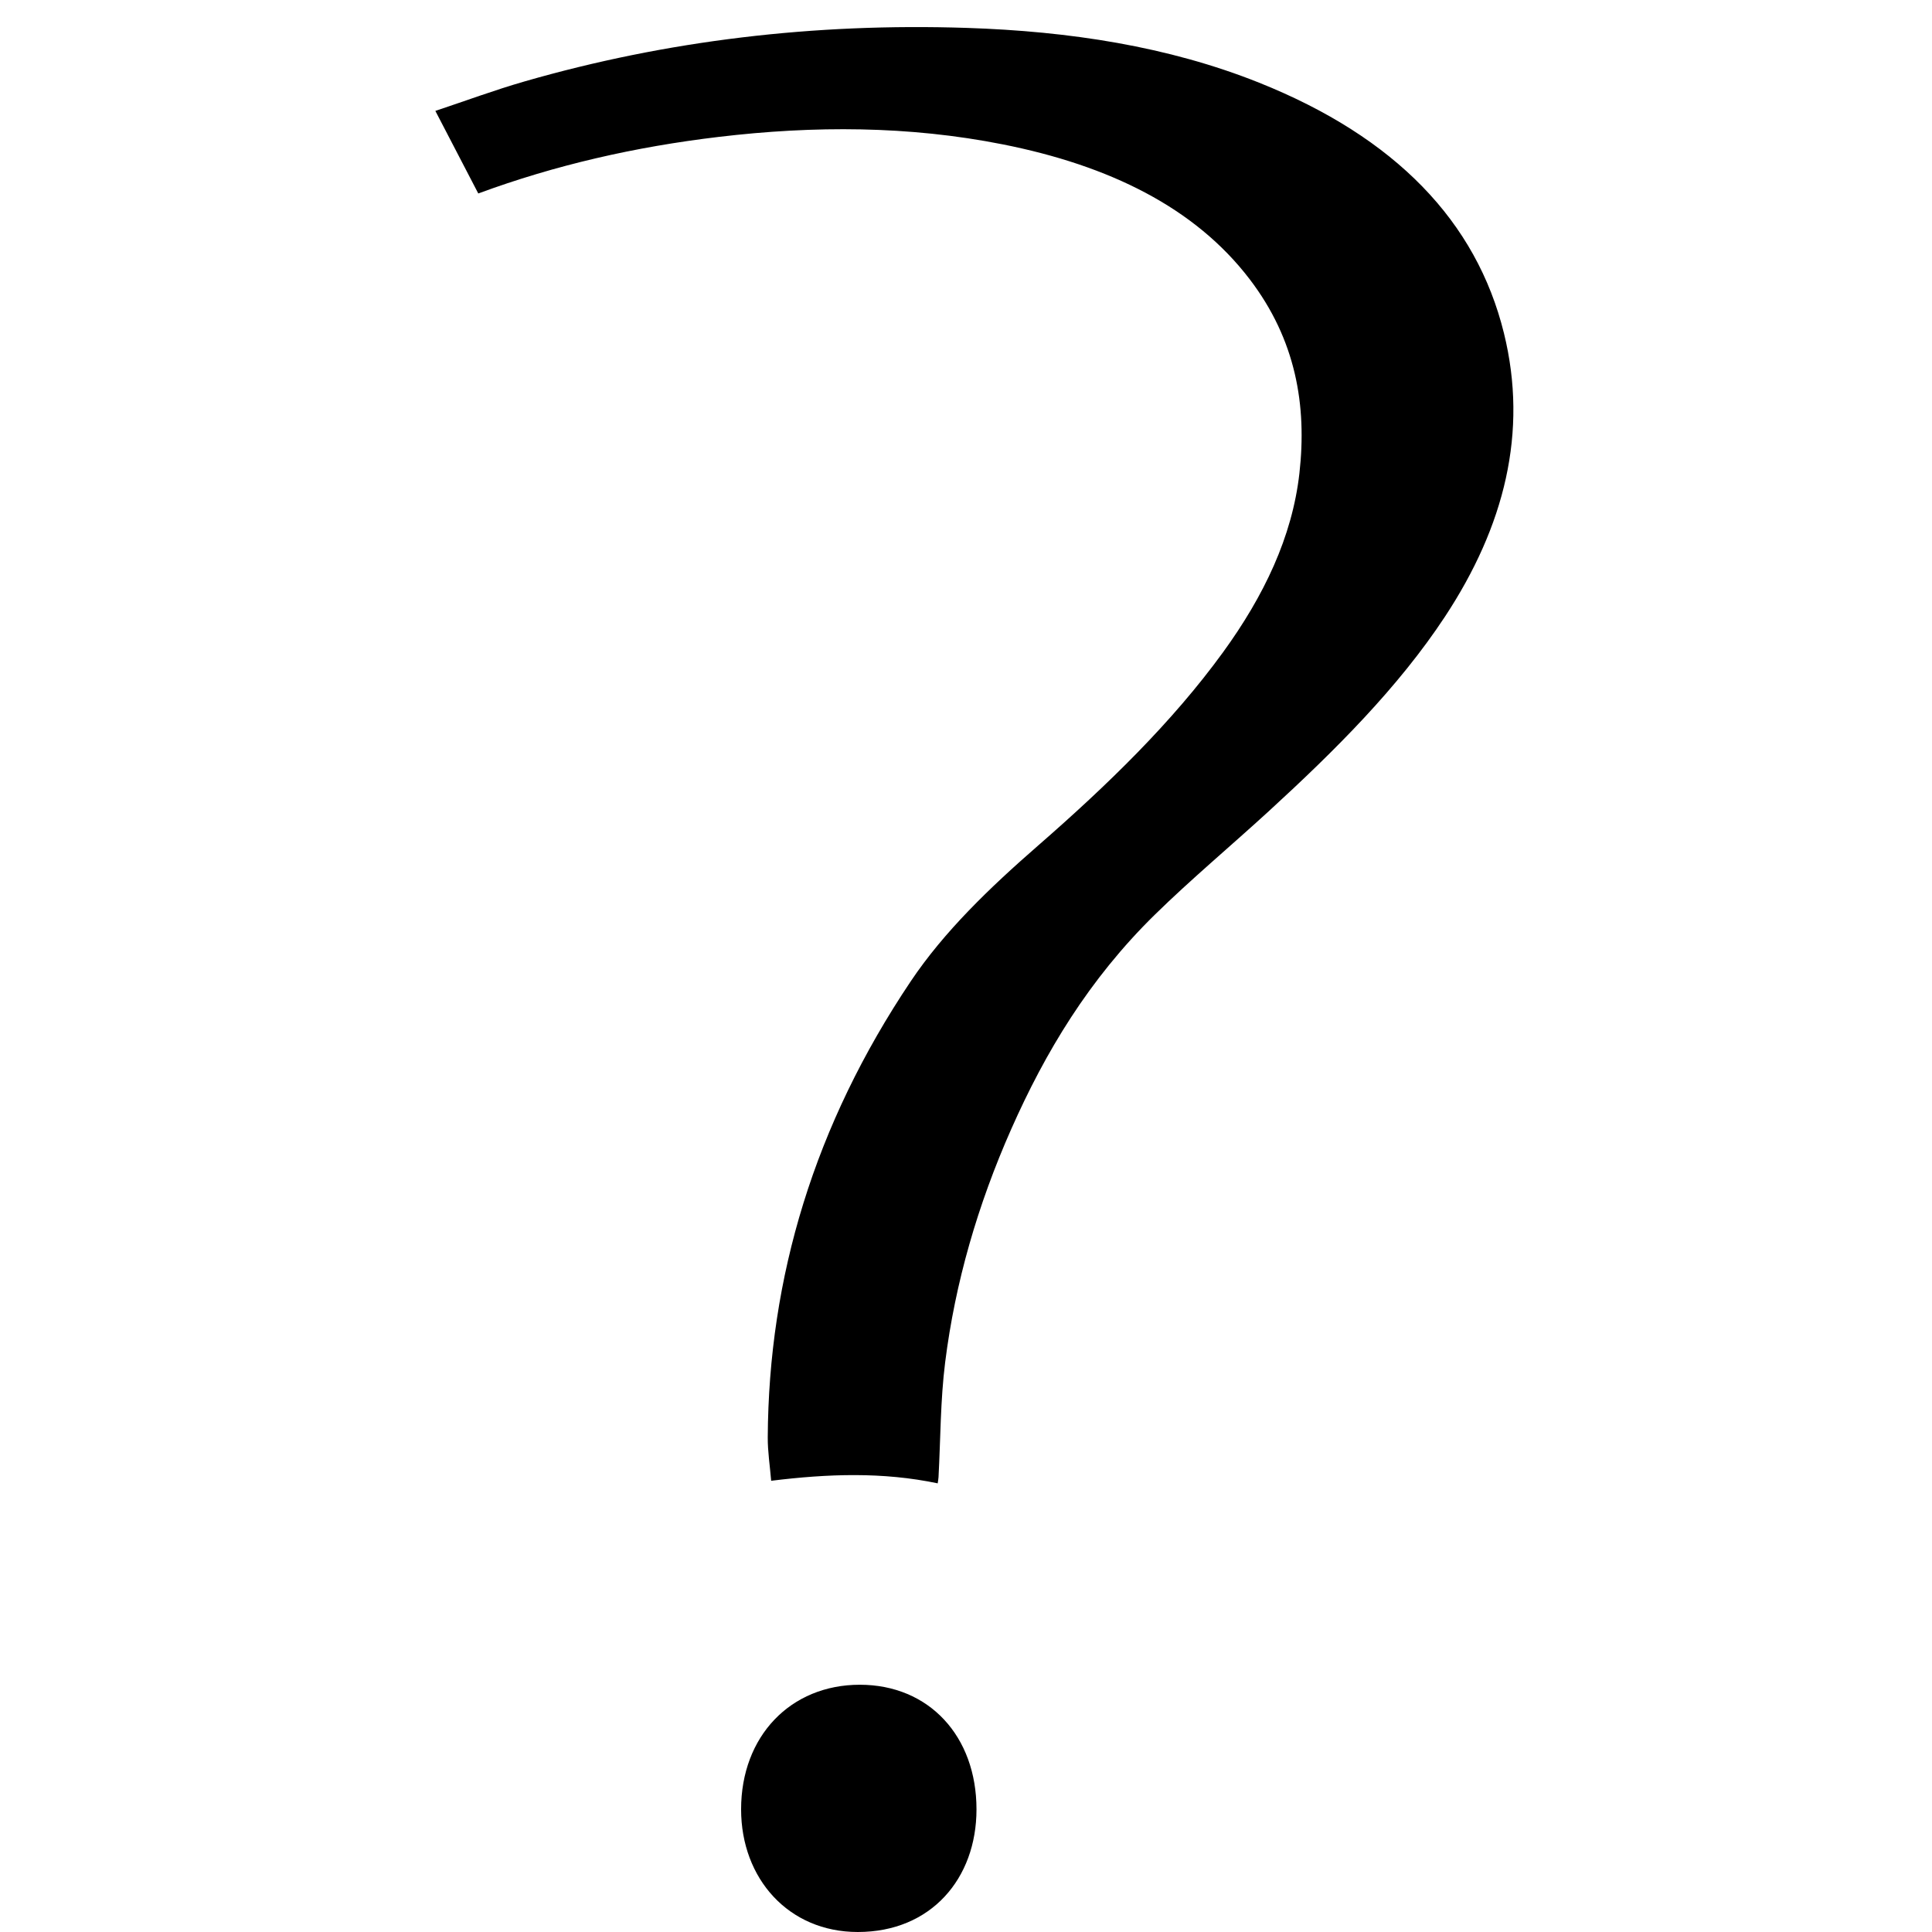
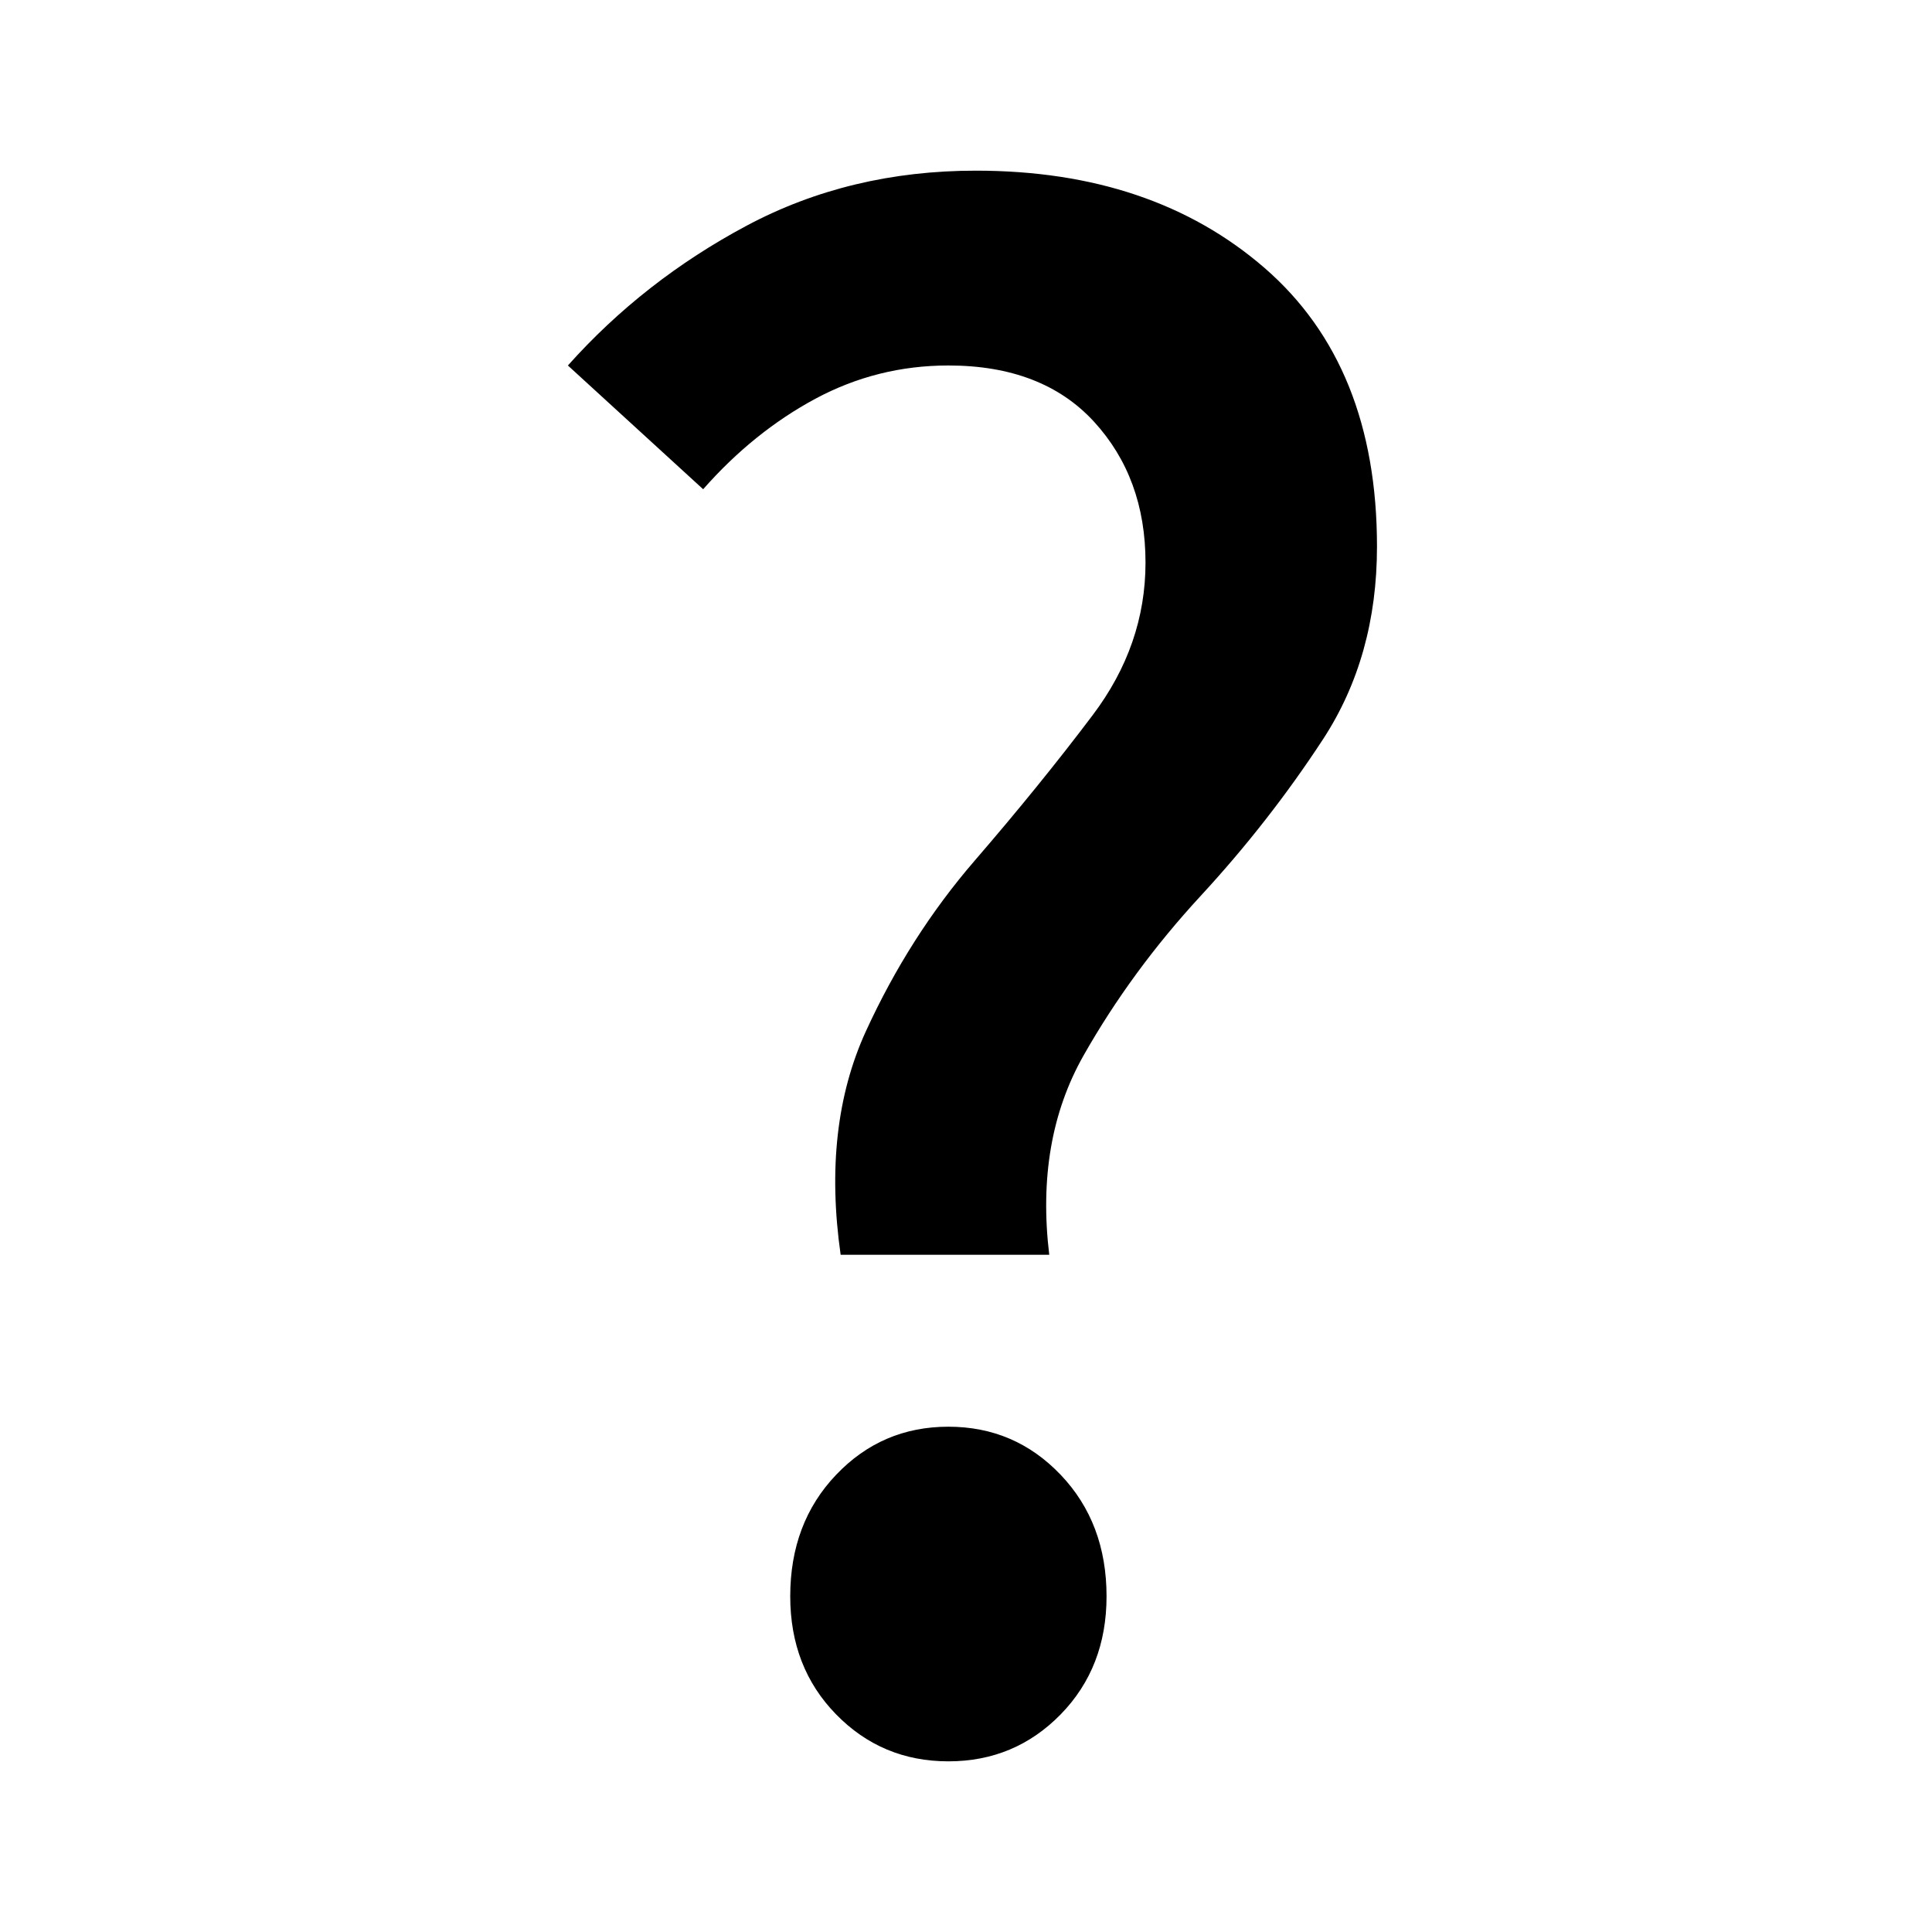
- <svg xmlns="http://www.w3.org/2000/svg" version="1.1" id="Camada_1" x="0px" y="0px" width="300px" height="300px" viewBox="0 0 300 300" style="enable-background:new 0 0 300 300;" xml:space="preserve">
-   <path d="M145.606,230.333c-8.531-1.792-17.035-1.489-25.86-0.399c-0.189-2.292-0.542-4.522-0.53-6.751  c0.139-24.833,7.229-48.499,22.214-70.822c5.187-7.727,12.233-14.499,19.763-21.061c10.762-9.38,20.825-19.147,28.72-30.018  c6.33-8.716,10.742-17.89,11.859-27.791c1.189-10.546-0.557-20.744-7.719-30.128c-8.514-11.157-21.849-17.672-38.355-20.947  c-14.563-2.89-29.303-2.919-44.111-1.157c-12.941,1.54-25.329,4.358-37.32,8.784c-2.188-4.208-4.357-8.381-6.665-12.821  c4.669-1.554,9.158-3.225,13.821-4.569c22.087-6.368,45.043-9.099,68.718-8.32c15.889,0.523,31.249,2.858,45.378,8.509  c21.167,8.466,33.743,21.563,38.012,38.892c3.792,15.392,0.055,30.029-9.15,44.007c-7.238,10.99-17.021,20.742-27.359,30.216  c-5.869,5.378-12.077,10.566-17.701,16.077c-10.245,10.04-17.025,21.393-22.283,33.262c-5.23,11.808-8.727,23.901-10.276,36.256  c-0.742,5.916-0.708,11.885-1.03,17.83C145.718,229.665,145.659,229.947,145.606,230.333z" />
-   <path d="M115.078,280.956c0-11.364,7.679-19.35,18.429-19.35c10.75,0,18.122,7.985,18.122,19.35  c0,10.751-7.064,19.044-18.429,19.044C122.45,300,115.078,291.707,115.078,280.956z" />
+ <svg xmlns="http://www.w3.org/2000/svg" version="1.1" baseProfile="tiny" id="Layer_1" x="0px" y="0px" viewBox="0 0 300 300" xml:space="preserve">
+   <g id="XMLID_1616_">
+     <path id="XMLID_1617_" d="M130.536,194.844c-1.898-13.286-0.592-24.852,3.914-34.702c4.506-9.843,10.146-18.685,16.91-26.514   c6.759-7.831,12.867-15.359,18.325-22.602c5.458-7.235,8.189-15.125,8.189-23.666c0-8.775-2.672-16.072-8.006-21.889   c-5.339-5.81-12.877-8.719-22.604-8.719c-7.356,0-14.233,1.723-20.642,5.159c-6.404,3.444-12.221,8.132-17.437,14.058   L88.182,56.753c7.834-8.775,17.087-16.018,27.761-21.712c10.678-5.694,22.54-8.541,35.595-8.541   c18.266,0,33.213,5.043,44.843,15.125c11.62,10.089,17.437,24.502,17.437,43.243c0,11.388-2.79,21.354-8.361,29.895   c-5.581,8.544-11.926,16.673-19.045,24.381c-7.114,7.713-13.168,15.958-18.147,24.734c-4.984,8.783-6.764,19.104-5.339,30.965   H130.536z M147.263,273.5c-6.882,0-12.695-2.438-17.437-7.296c-4.748-4.861-7.119-10.972-7.119-18.33   c0-7.59,2.371-13.88,7.119-18.862c4.743-4.984,10.555-7.474,17.437-7.474c6.882,0,12.69,2.49,17.442,7.474   c4.743,4.982,7.119,11.272,7.119,18.862c0,7.358-2.376,13.469-7.119,18.33C159.953,271.062,154.146,273.5,147.263,273.5z" />
+   </g>
</svg>
